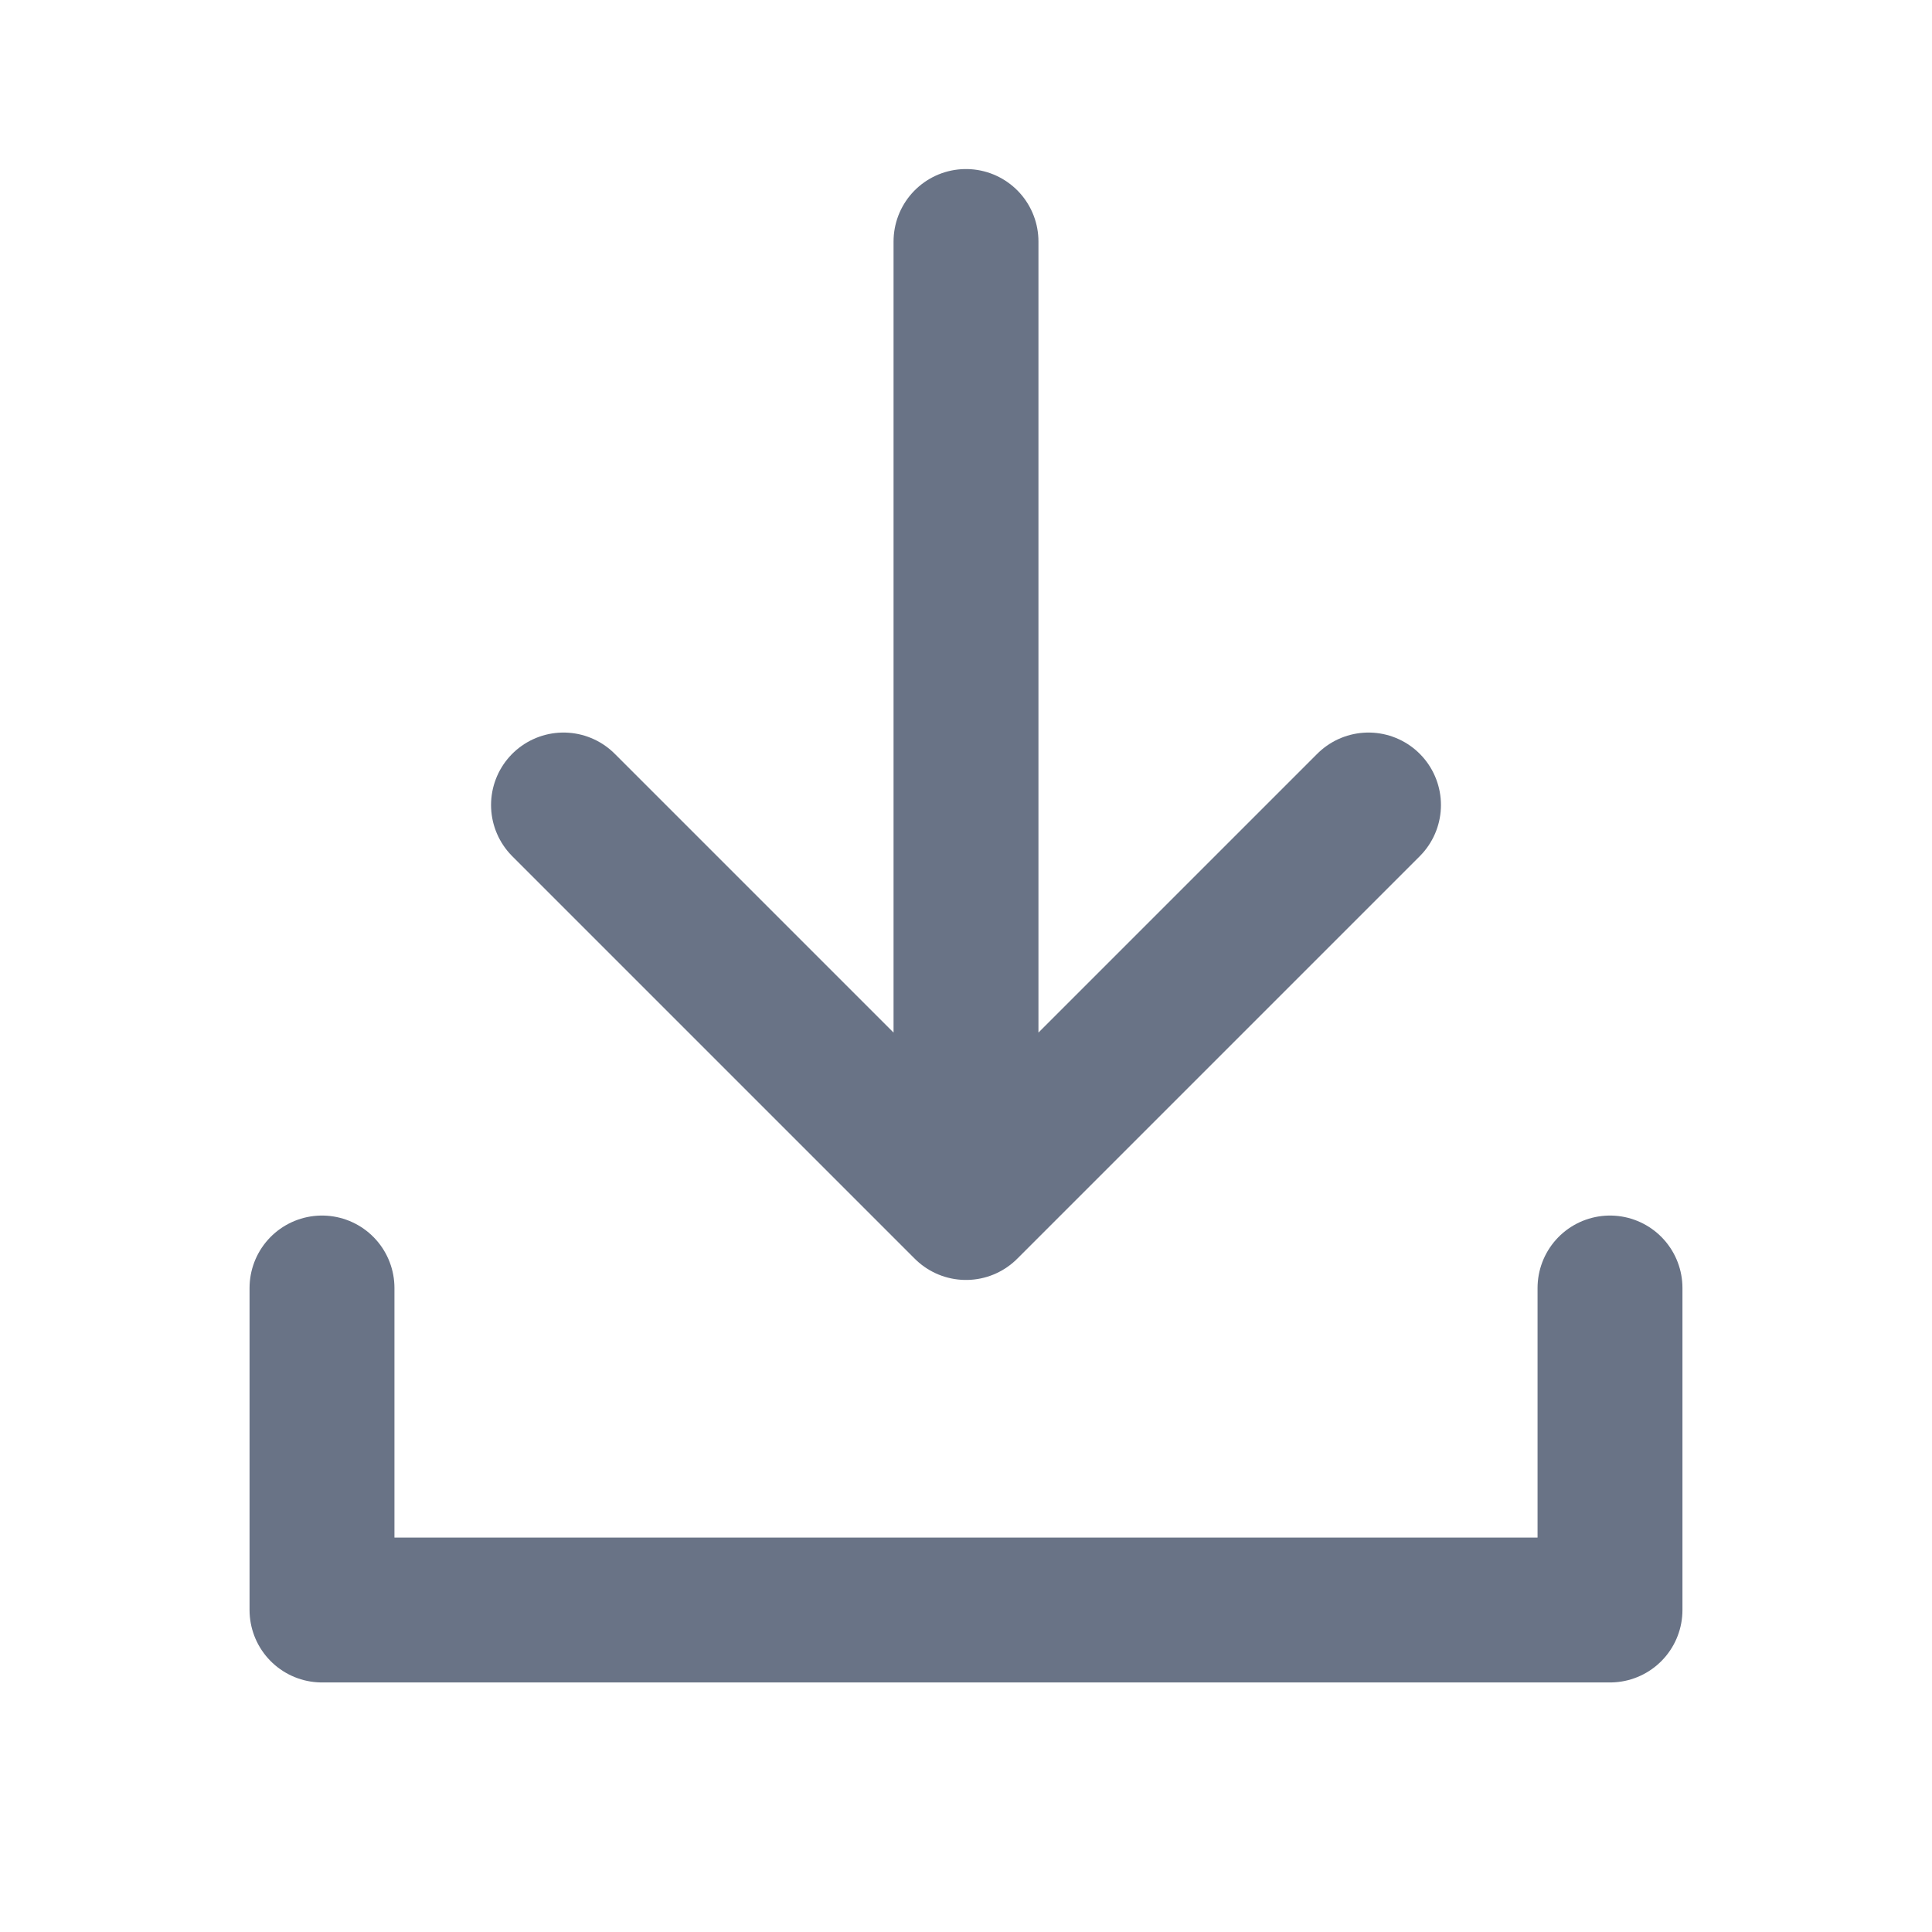
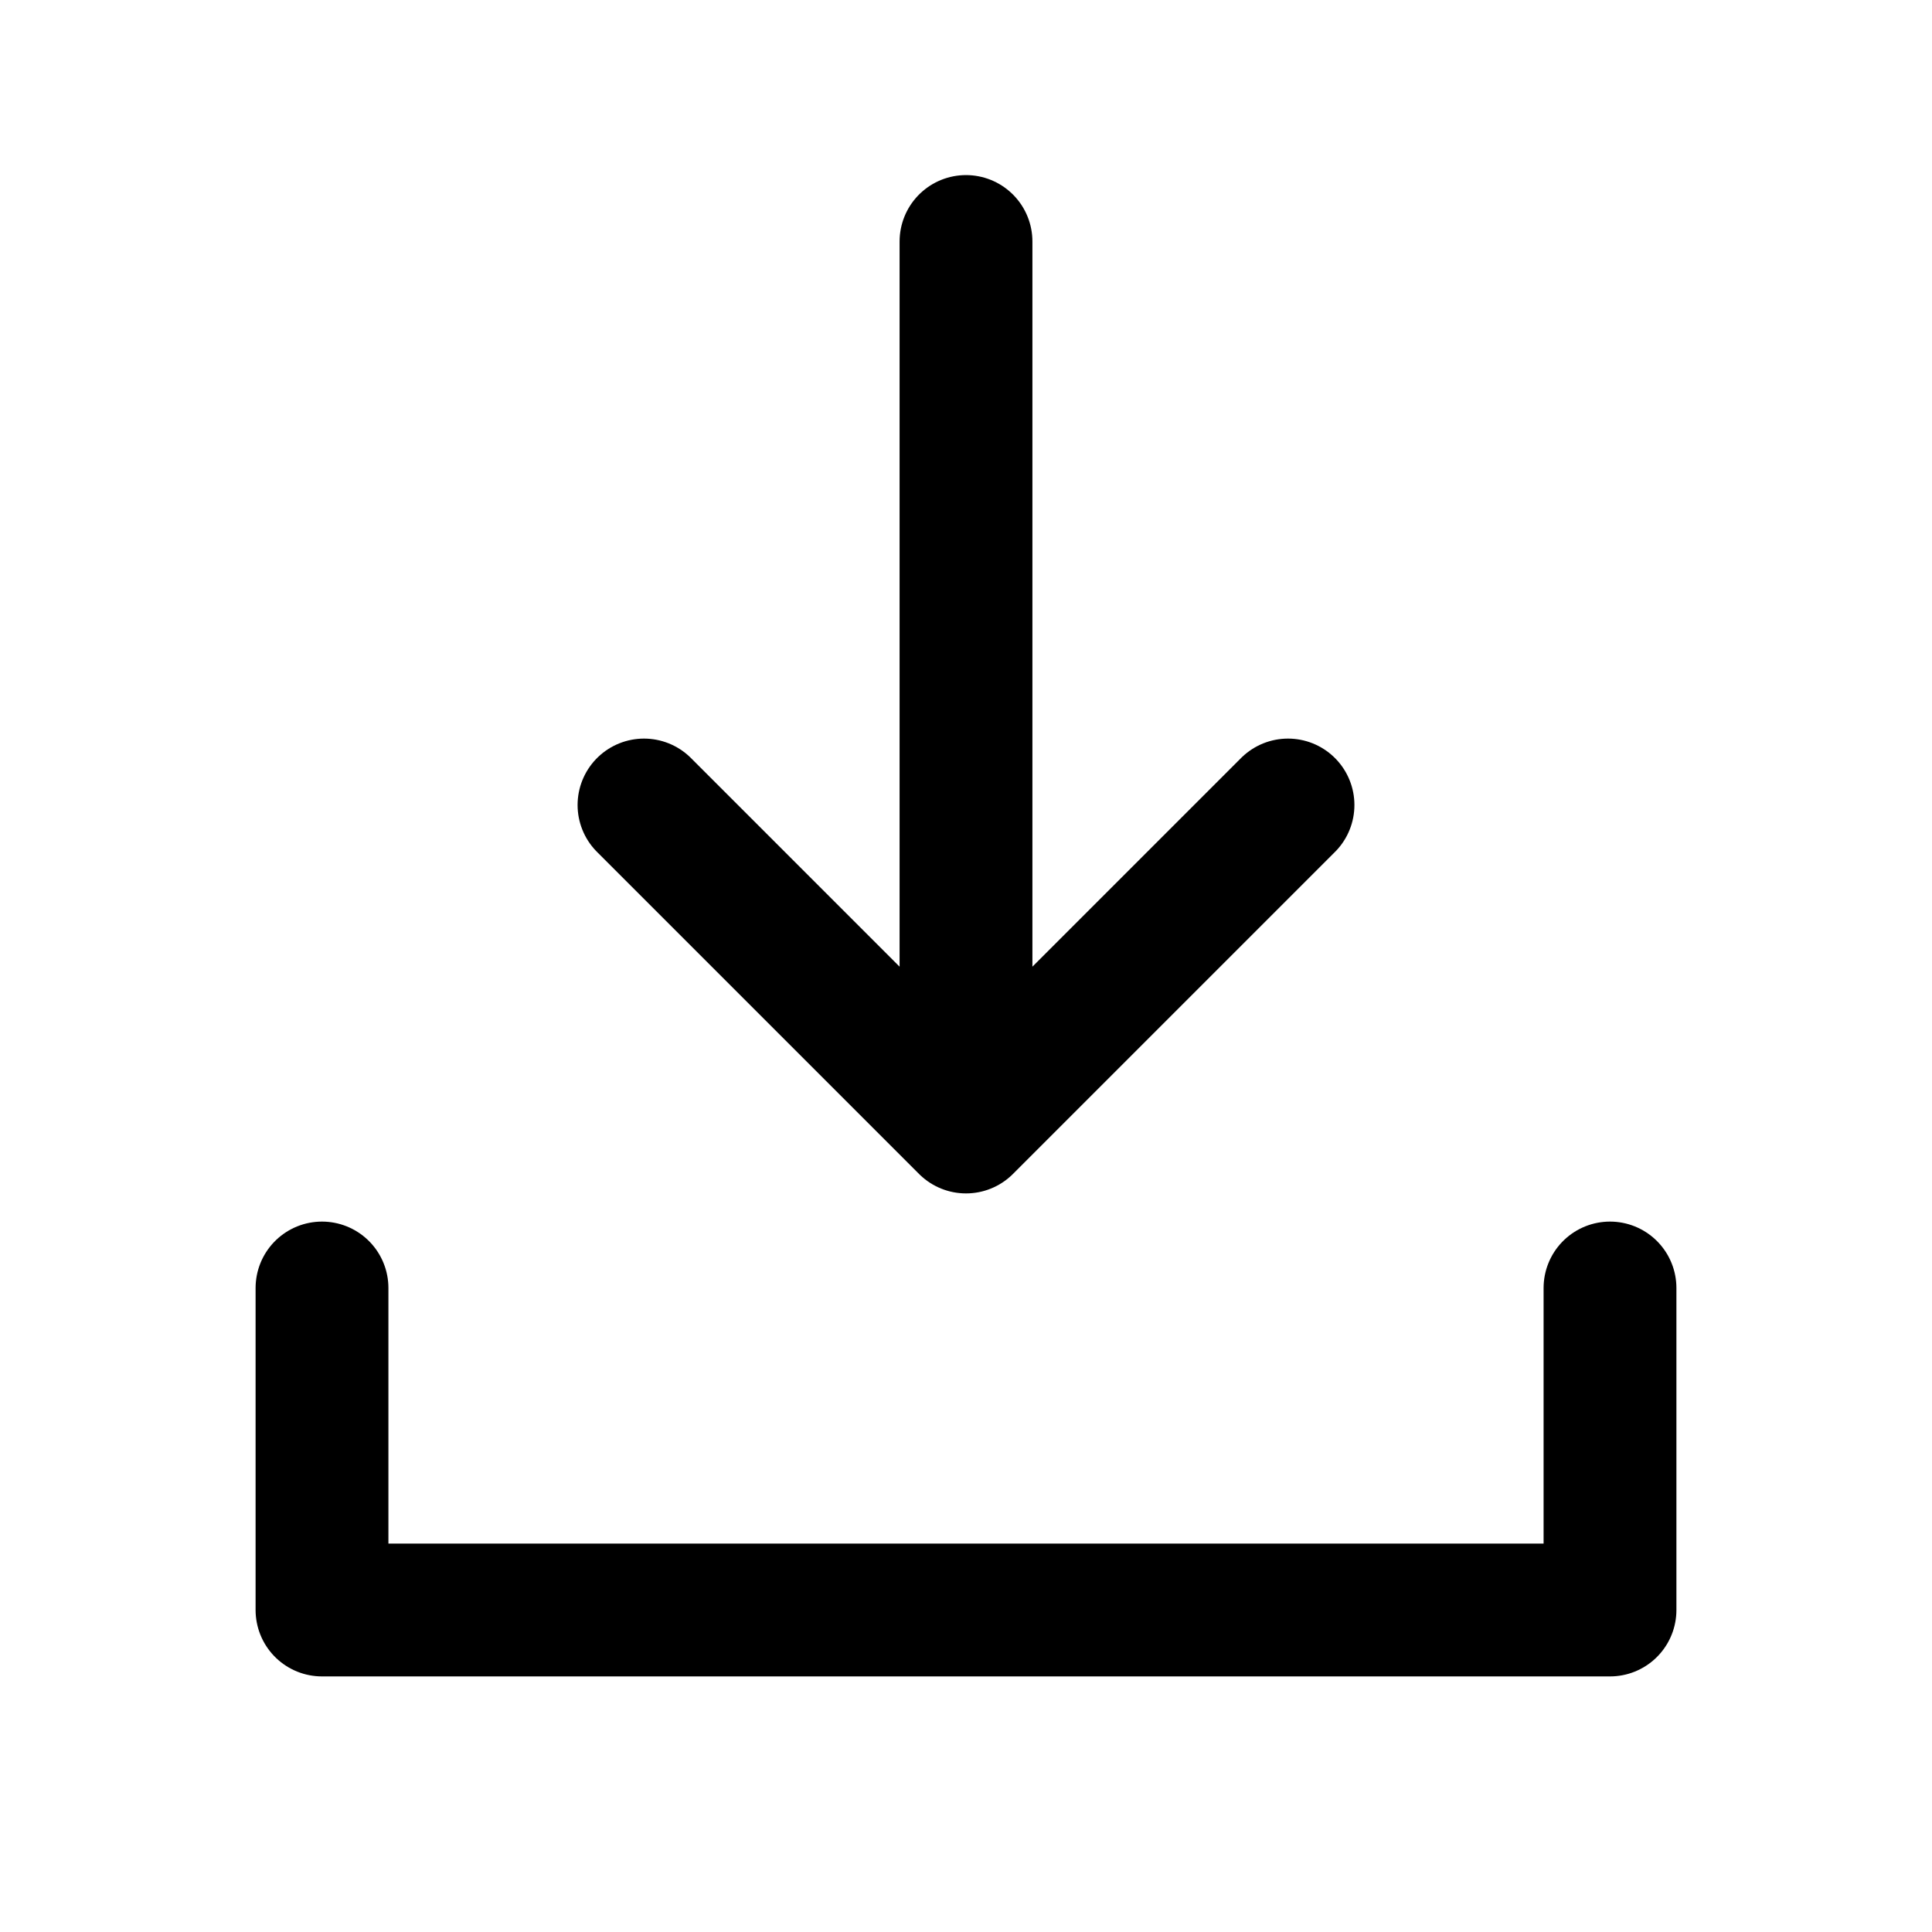
- <svg xmlns="http://www.w3.org/2000/svg" viewBox="0 0 24 24" fill="none" stroke="#697386" stroke-width="1.8" stroke-linecap="round" stroke-linejoin="round">
-   <path d="M12 3v12m-5-5 5 5 5-5M4 16v4h16v-4" />
+ <svg xmlns="http://www.w3.org/2000/svg" viewBox="0 0 24 24" fill="none" stroke="currentColor" stroke-width="1.65" stroke-linecap="round" stroke-linejoin="round">
+   <path d="M12 3v11m-4-4 4 4 4-4M4 16v4h16v-4" />
</svg>
